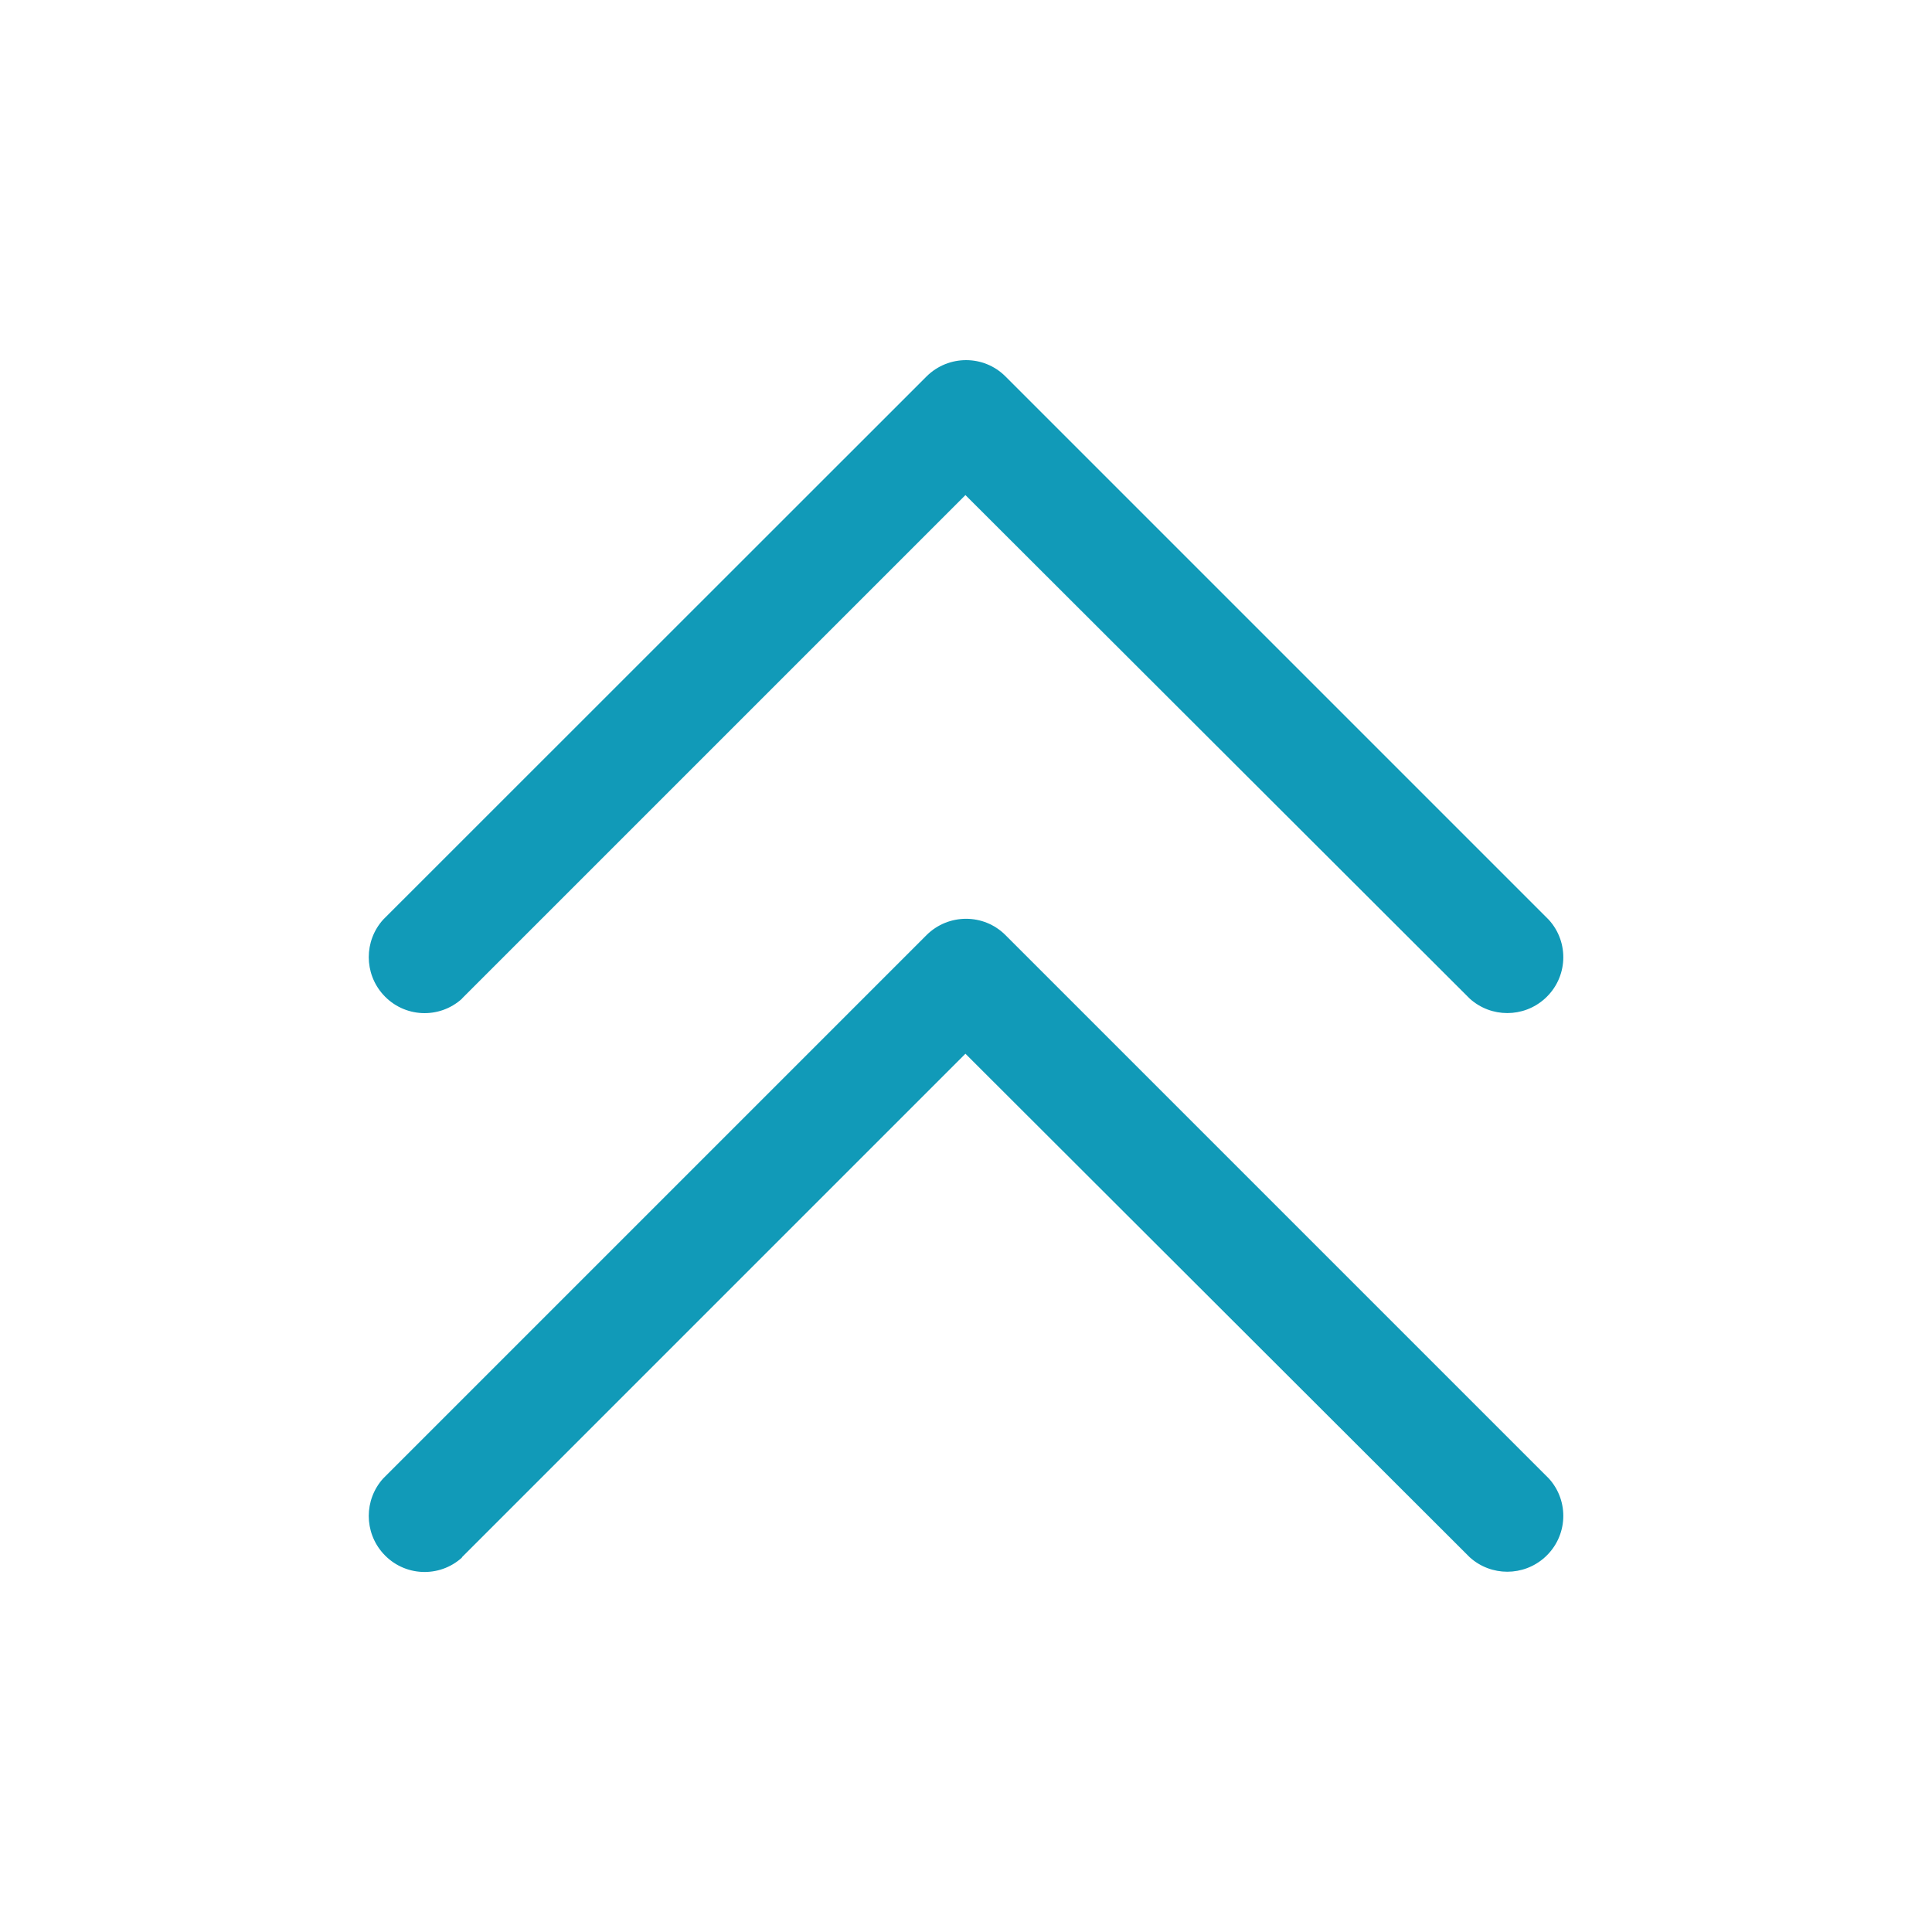
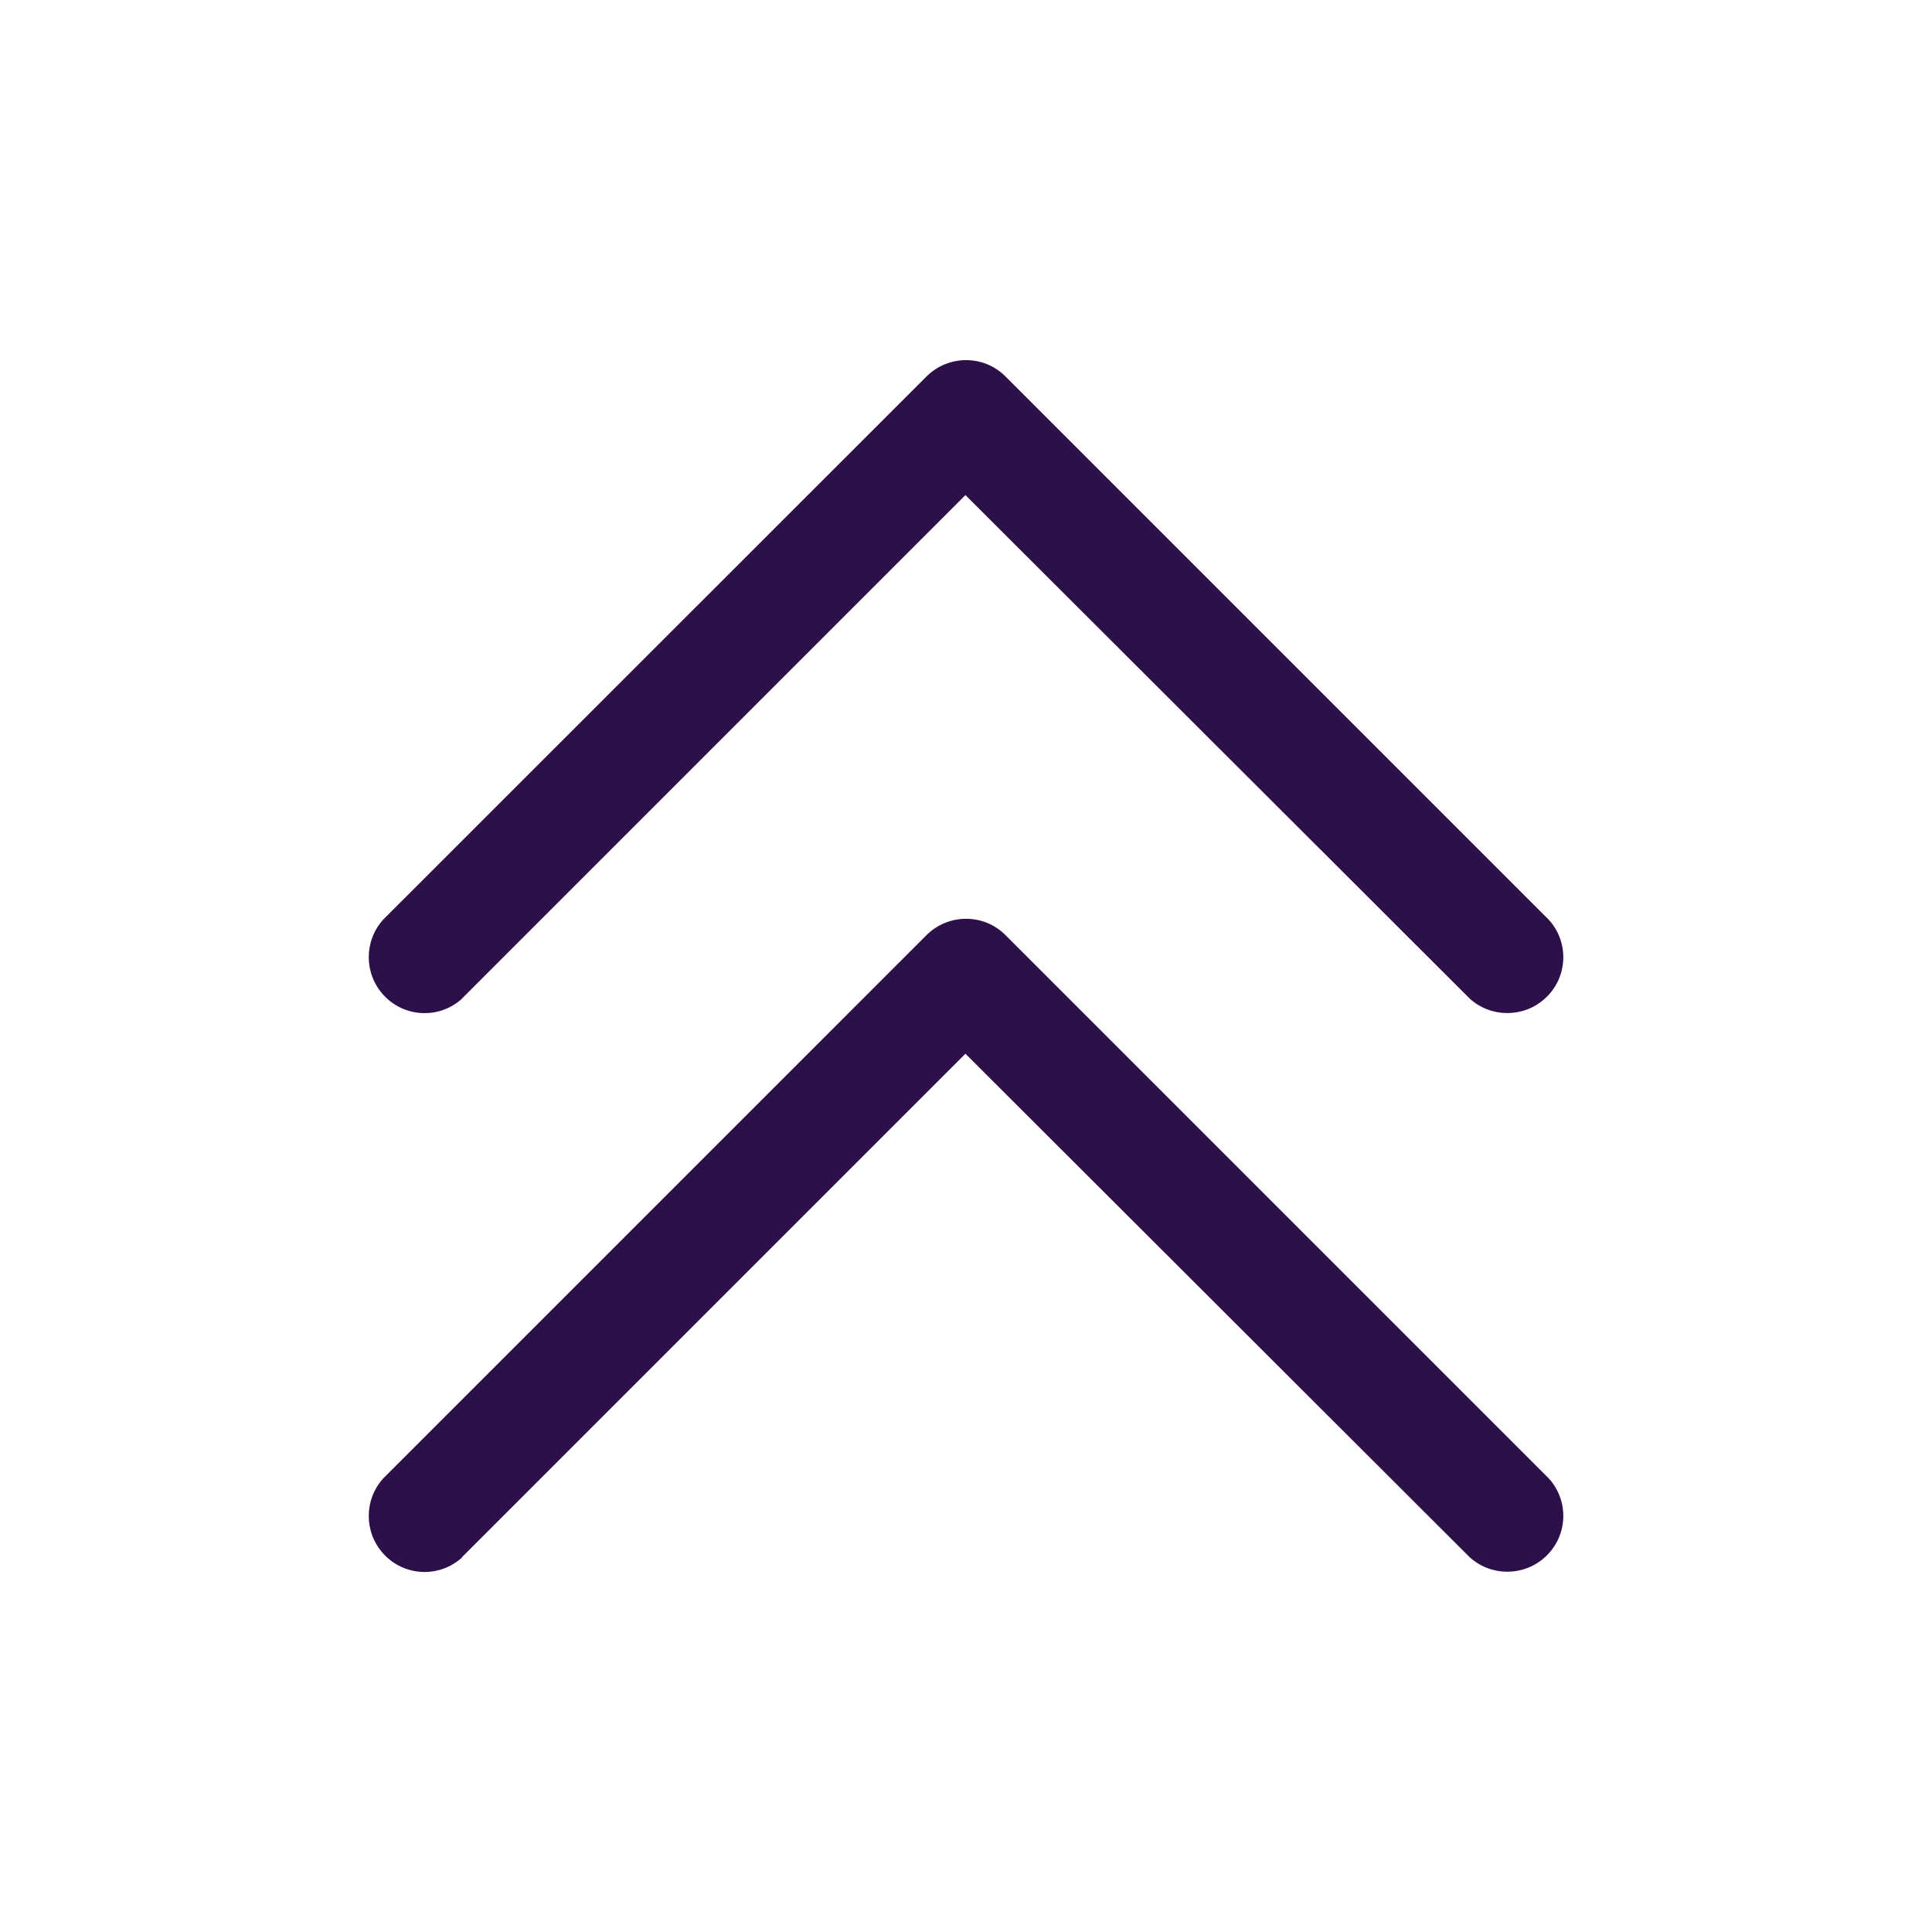
<svg xmlns="http://www.w3.org/2000/svg" id="Layer_1" data-name="Layer 1" version="1.1" viewBox="0 0 1024 1024">
  <defs>
    <style>
      .cls-1 {
-         fill: #119ab8;
+         fill: #2d1049;
        stroke-width: 0px;
      }
    </style>
  </defs>
-   <path class="cls-1" d="M244.9,825.5c-12.1,11-30.8,10.1-41.8-2.1-10.2-11.3-10.2-28.5,0-39.8l288-288c11.6-11.5,30.3-11.5,41.8,0l288,288c11,12.1,10.1,30.8-2.1,41.8-11.3,10.2-28.5,10.2-39.8,0l-267.3-266.9-266.9,266.9ZM244.9,529.3c-12.1,11-30.8,10.1-41.8-2.1-10.2-11.3-10.2-28.5,0-39.8L491.1,199.5c11.6-11.5,30.3-11.5,41.8,0l288,288c11,12.1,10.1,30.8-2.1,41.8-11.3,10.2-28.5,10.2-39.8,0l-267.3-266.9-266.9,266.9Z" />
+   <path class="cls-1" d="M244.9,825.5c-12.1,11-30.8,10.1-41.8-2.1-10.2-11.3-10.2-28.5,0-39.8l288-288c11.6-11.5,30.3-11.5,41.8,0l288,288c11,12.1,10.1,30.8-2.1,41.8-11.3,10.2-28.5,10.2-39.8,0l-267.3-266.9-266.9,266.9h0ZM244.9,529.3c-12.1,11-30.8,10.1-41.8-2.1-10.2-11.3-10.2-28.5,0-39.8L491.1,199.5c11.6-11.5,30.3-11.5,41.8,0l288,288c11,12.1,10.1,30.8-2.1,41.8-11.3,10.2-28.5,10.2-39.8,0l-267.3-266.9-266.9,266.9h0Z" />
</svg>
